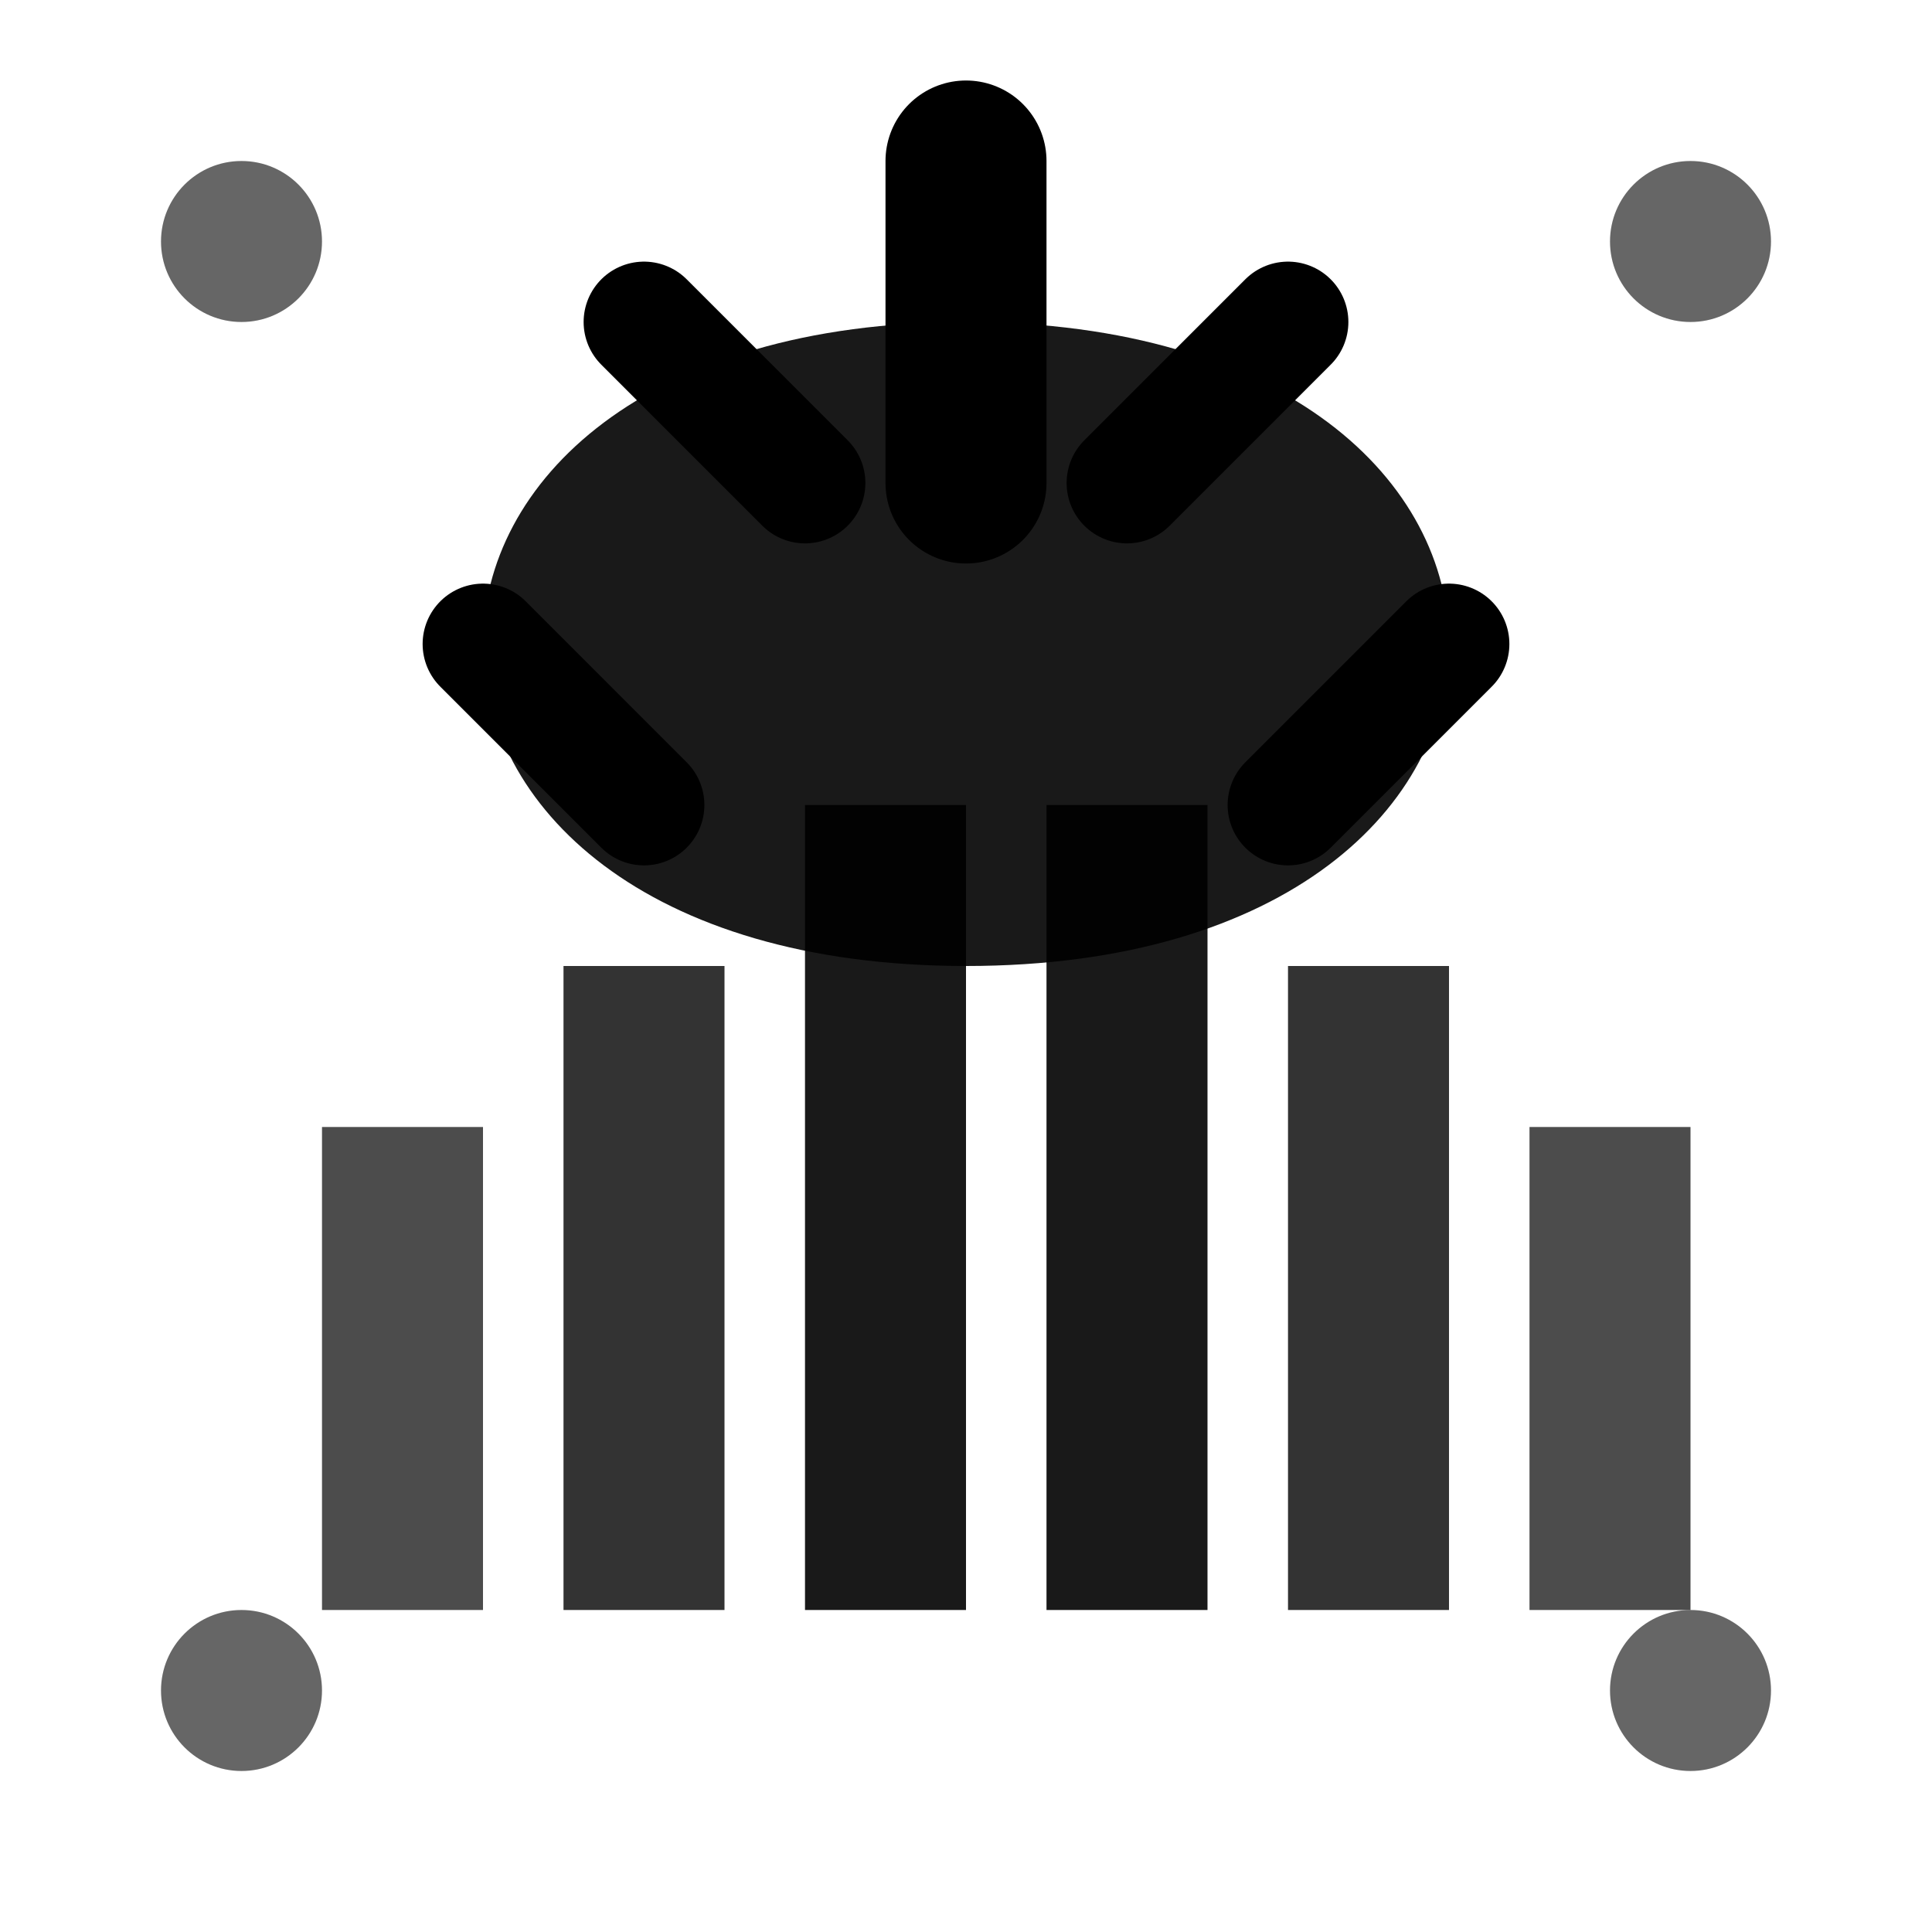
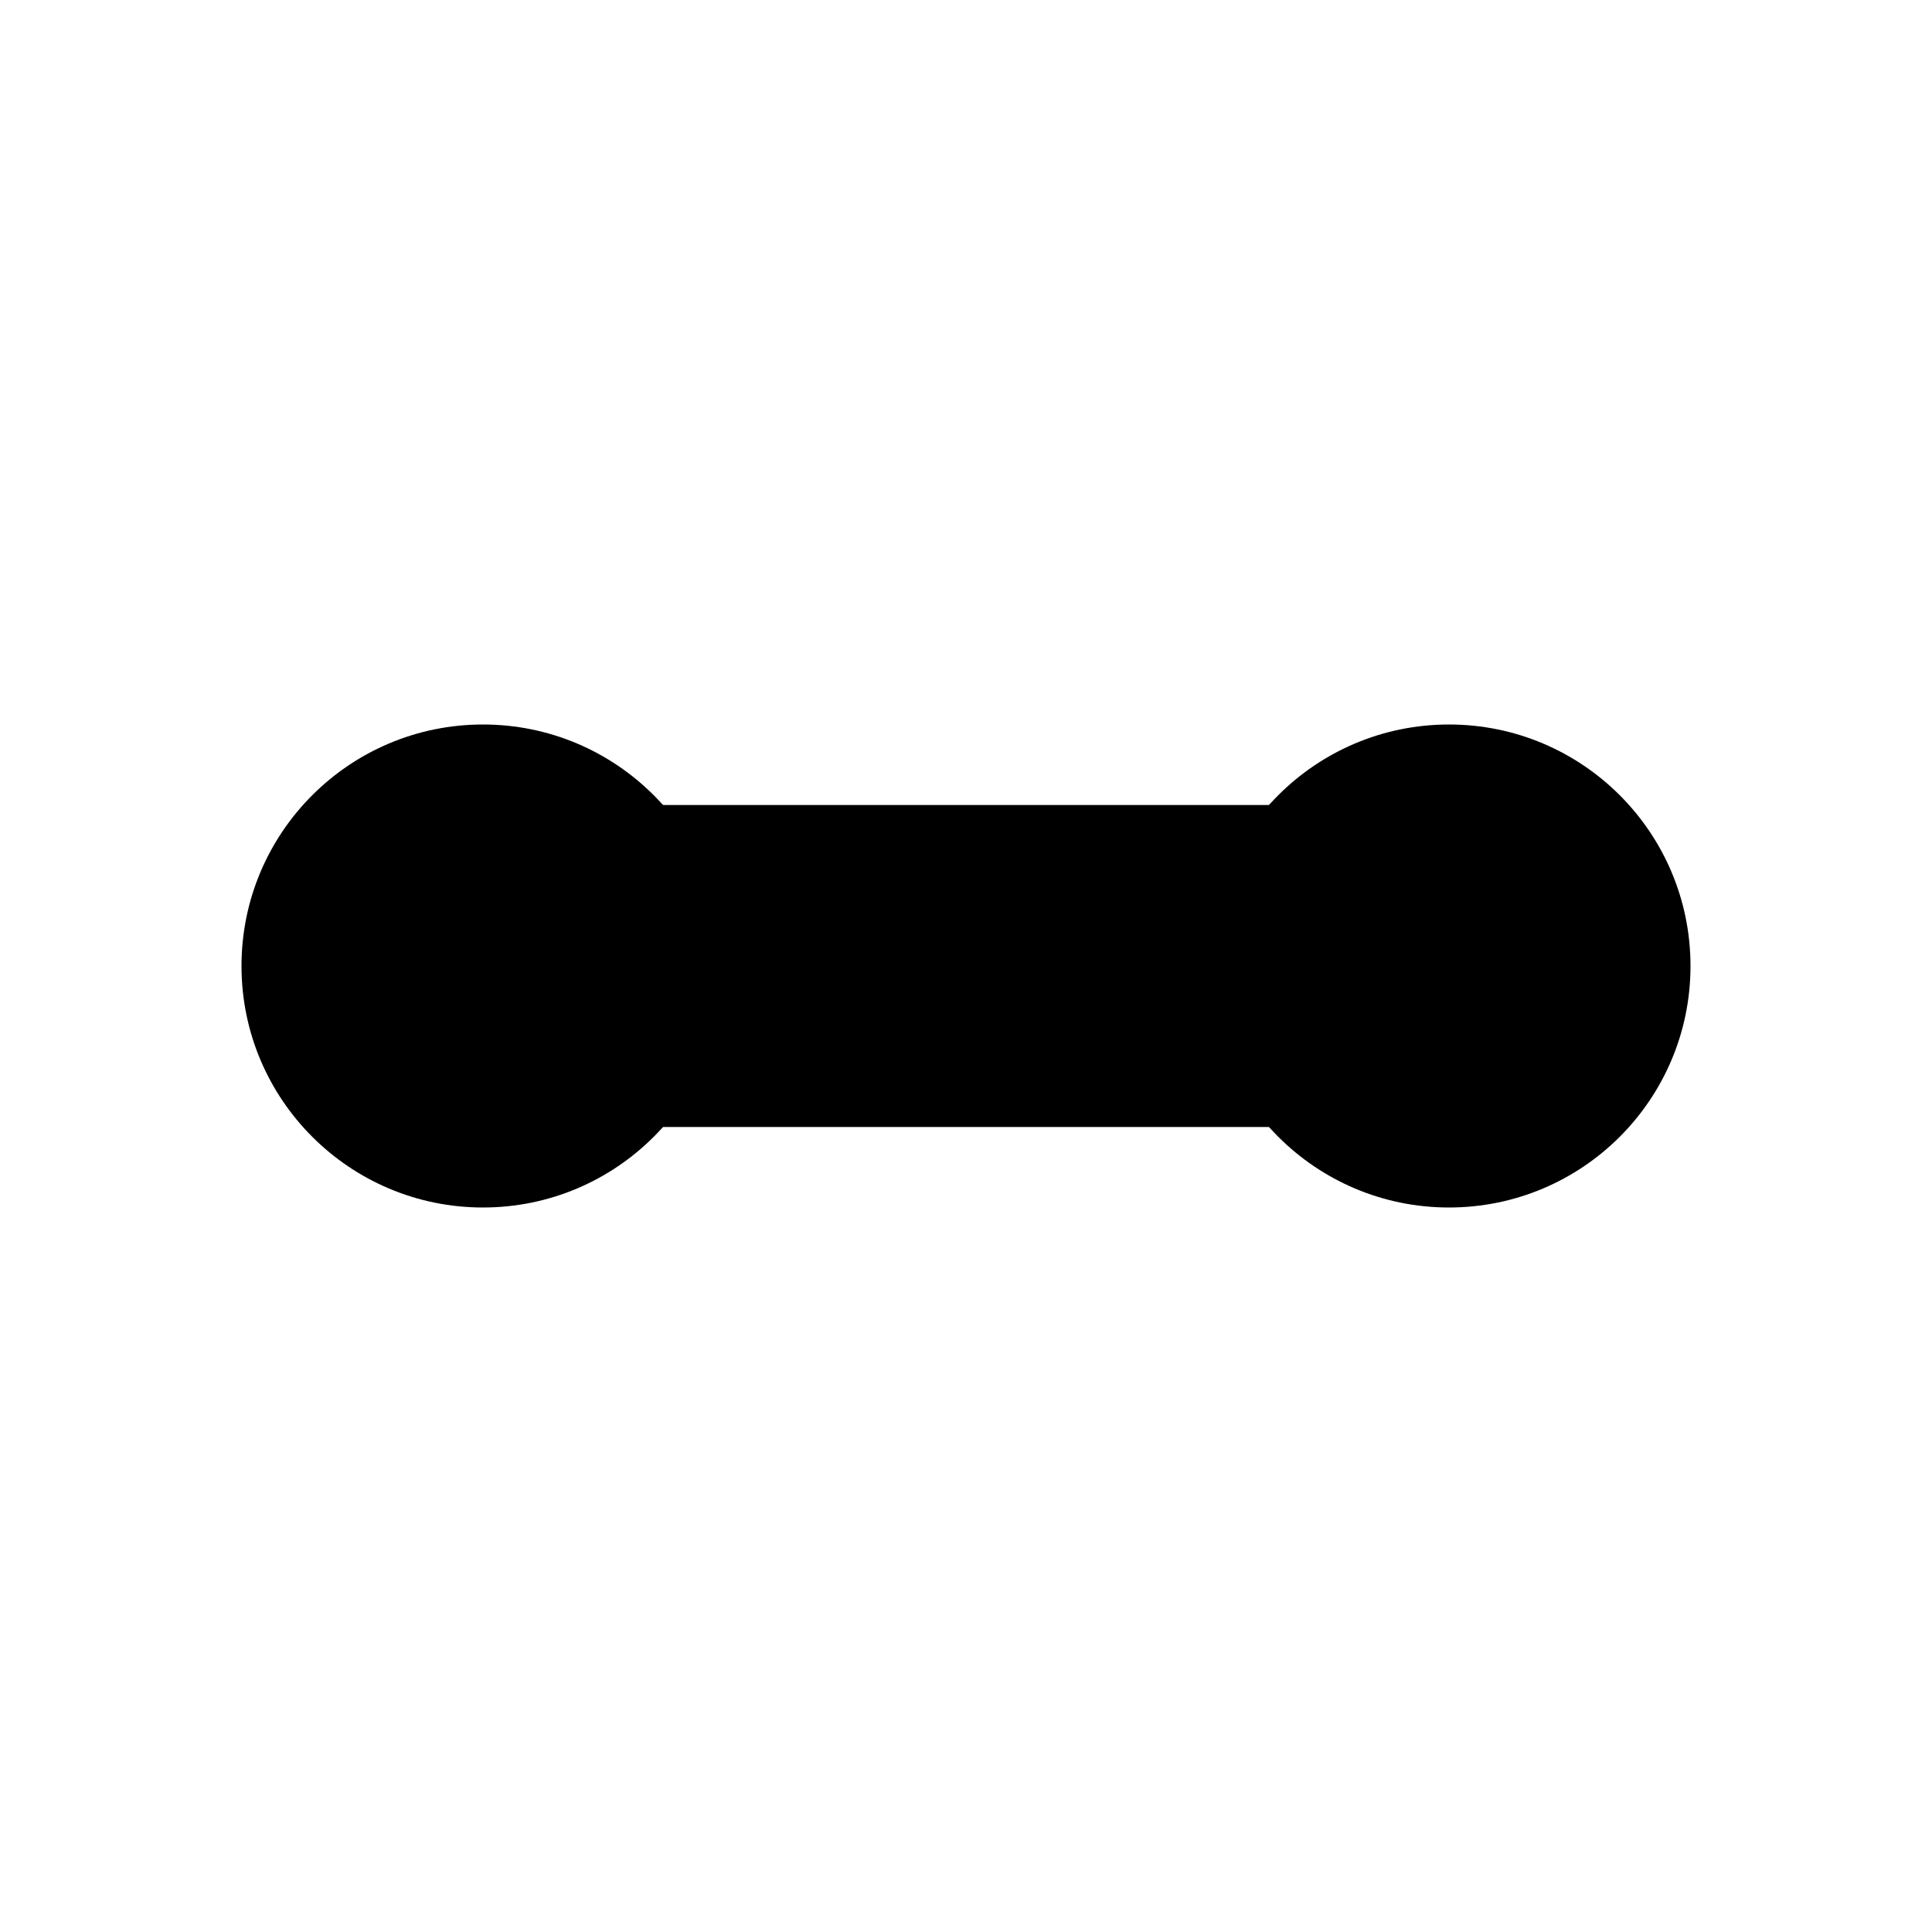
<svg xmlns="http://www.w3.org/2000/svg" width="24" height="24" viewBox="0 0 24 24" fill="none">
-   <path d="M12 4 C8 4, 6 6, 6 8 C6 10, 8 12, 12 12 C16 12, 18 10, 18 8 C18 6, 16 4, 12 4 Z" fill="currentColor" opacity="0.9" />
-   <line x1="12" y1="2" x2="12" y2="6" stroke="currentColor" stroke-width="2" stroke-linecap="round" />
-   <line x1="8" y1="4" x2="10" y2="6" stroke="currentColor" stroke-width="1.5" stroke-linecap="round" />
-   <line x1="16" y1="4" x2="14" y2="6" stroke="currentColor" stroke-width="1.5" stroke-linecap="round" />
-   <line x1="6" y1="8" x2="8" y2="10" stroke="currentColor" stroke-width="1.5" stroke-linecap="round" />
-   <line x1="18" y1="8" x2="16" y2="10" stroke="currentColor" stroke-width="1.5" stroke-linecap="round" />
-   <rect x="4" y="14" width="2" height="6" fill="currentColor" opacity="0.7" />
-   <rect x="7" y="12" width="2" height="8" fill="currentColor" opacity="0.8" />
-   <rect x="10" y="10" width="2" height="10" fill="currentColor" opacity="0.9" />
-   <rect x="13" y="10" width="2" height="10" fill="currentColor" opacity="0.9" />
-   <rect x="16" y="12" width="2" height="8" fill="currentColor" opacity="0.8" />
-   <rect x="19" y="14" width="2" height="6" fill="currentColor" opacity="0.7" />
-   <circle cx="3" cy="3" r="1" fill="currentColor" opacity="0.6" />
-   <circle cx="21" cy="3" r="1" fill="currentColor" opacity="0.6" />
-   <circle cx="3" cy="21" r="1" fill="currentColor" opacity="0.6" />
-   <circle cx="21" cy="21" r="1" fill="currentColor" opacity="0.6" />
+   <rect x="4" y="10" width="16" height="4" fill="currentColor" rx="2" />
+   <circle cx="6" cy="12" r="3" fill="currentColor" />
+   <circle cx="18" cy="12" r="3" fill="currentColor" />
</svg>
